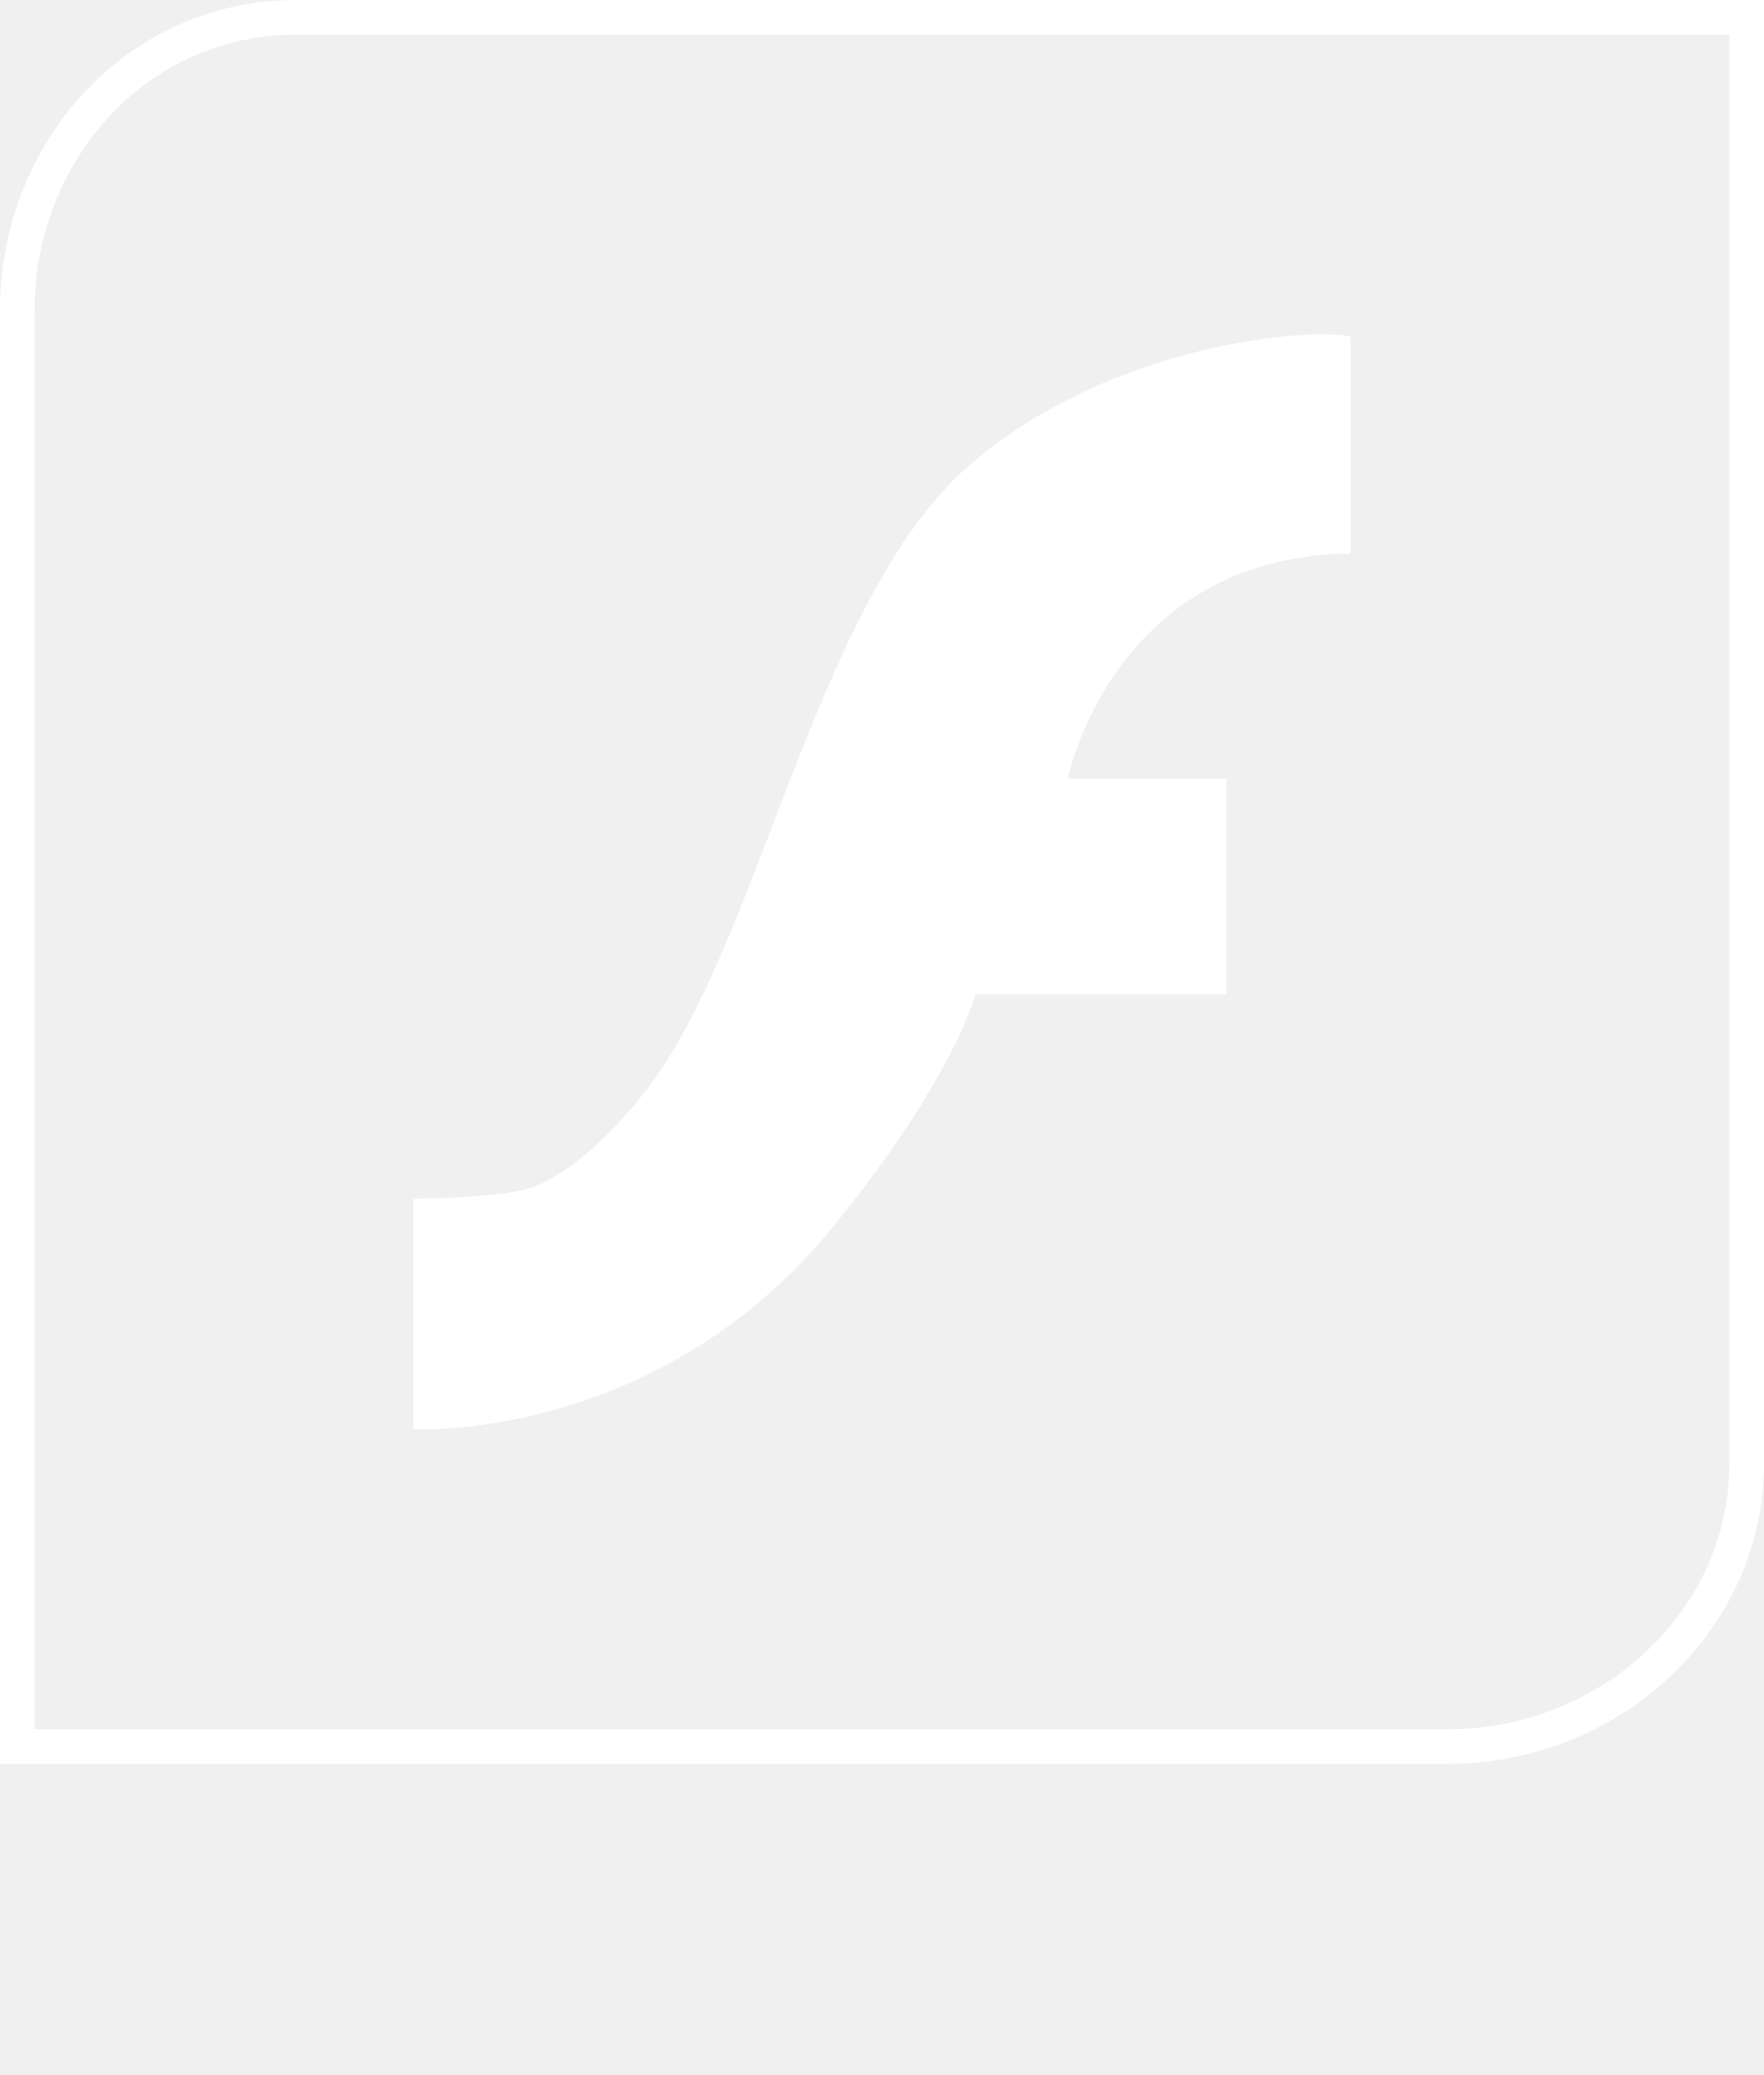
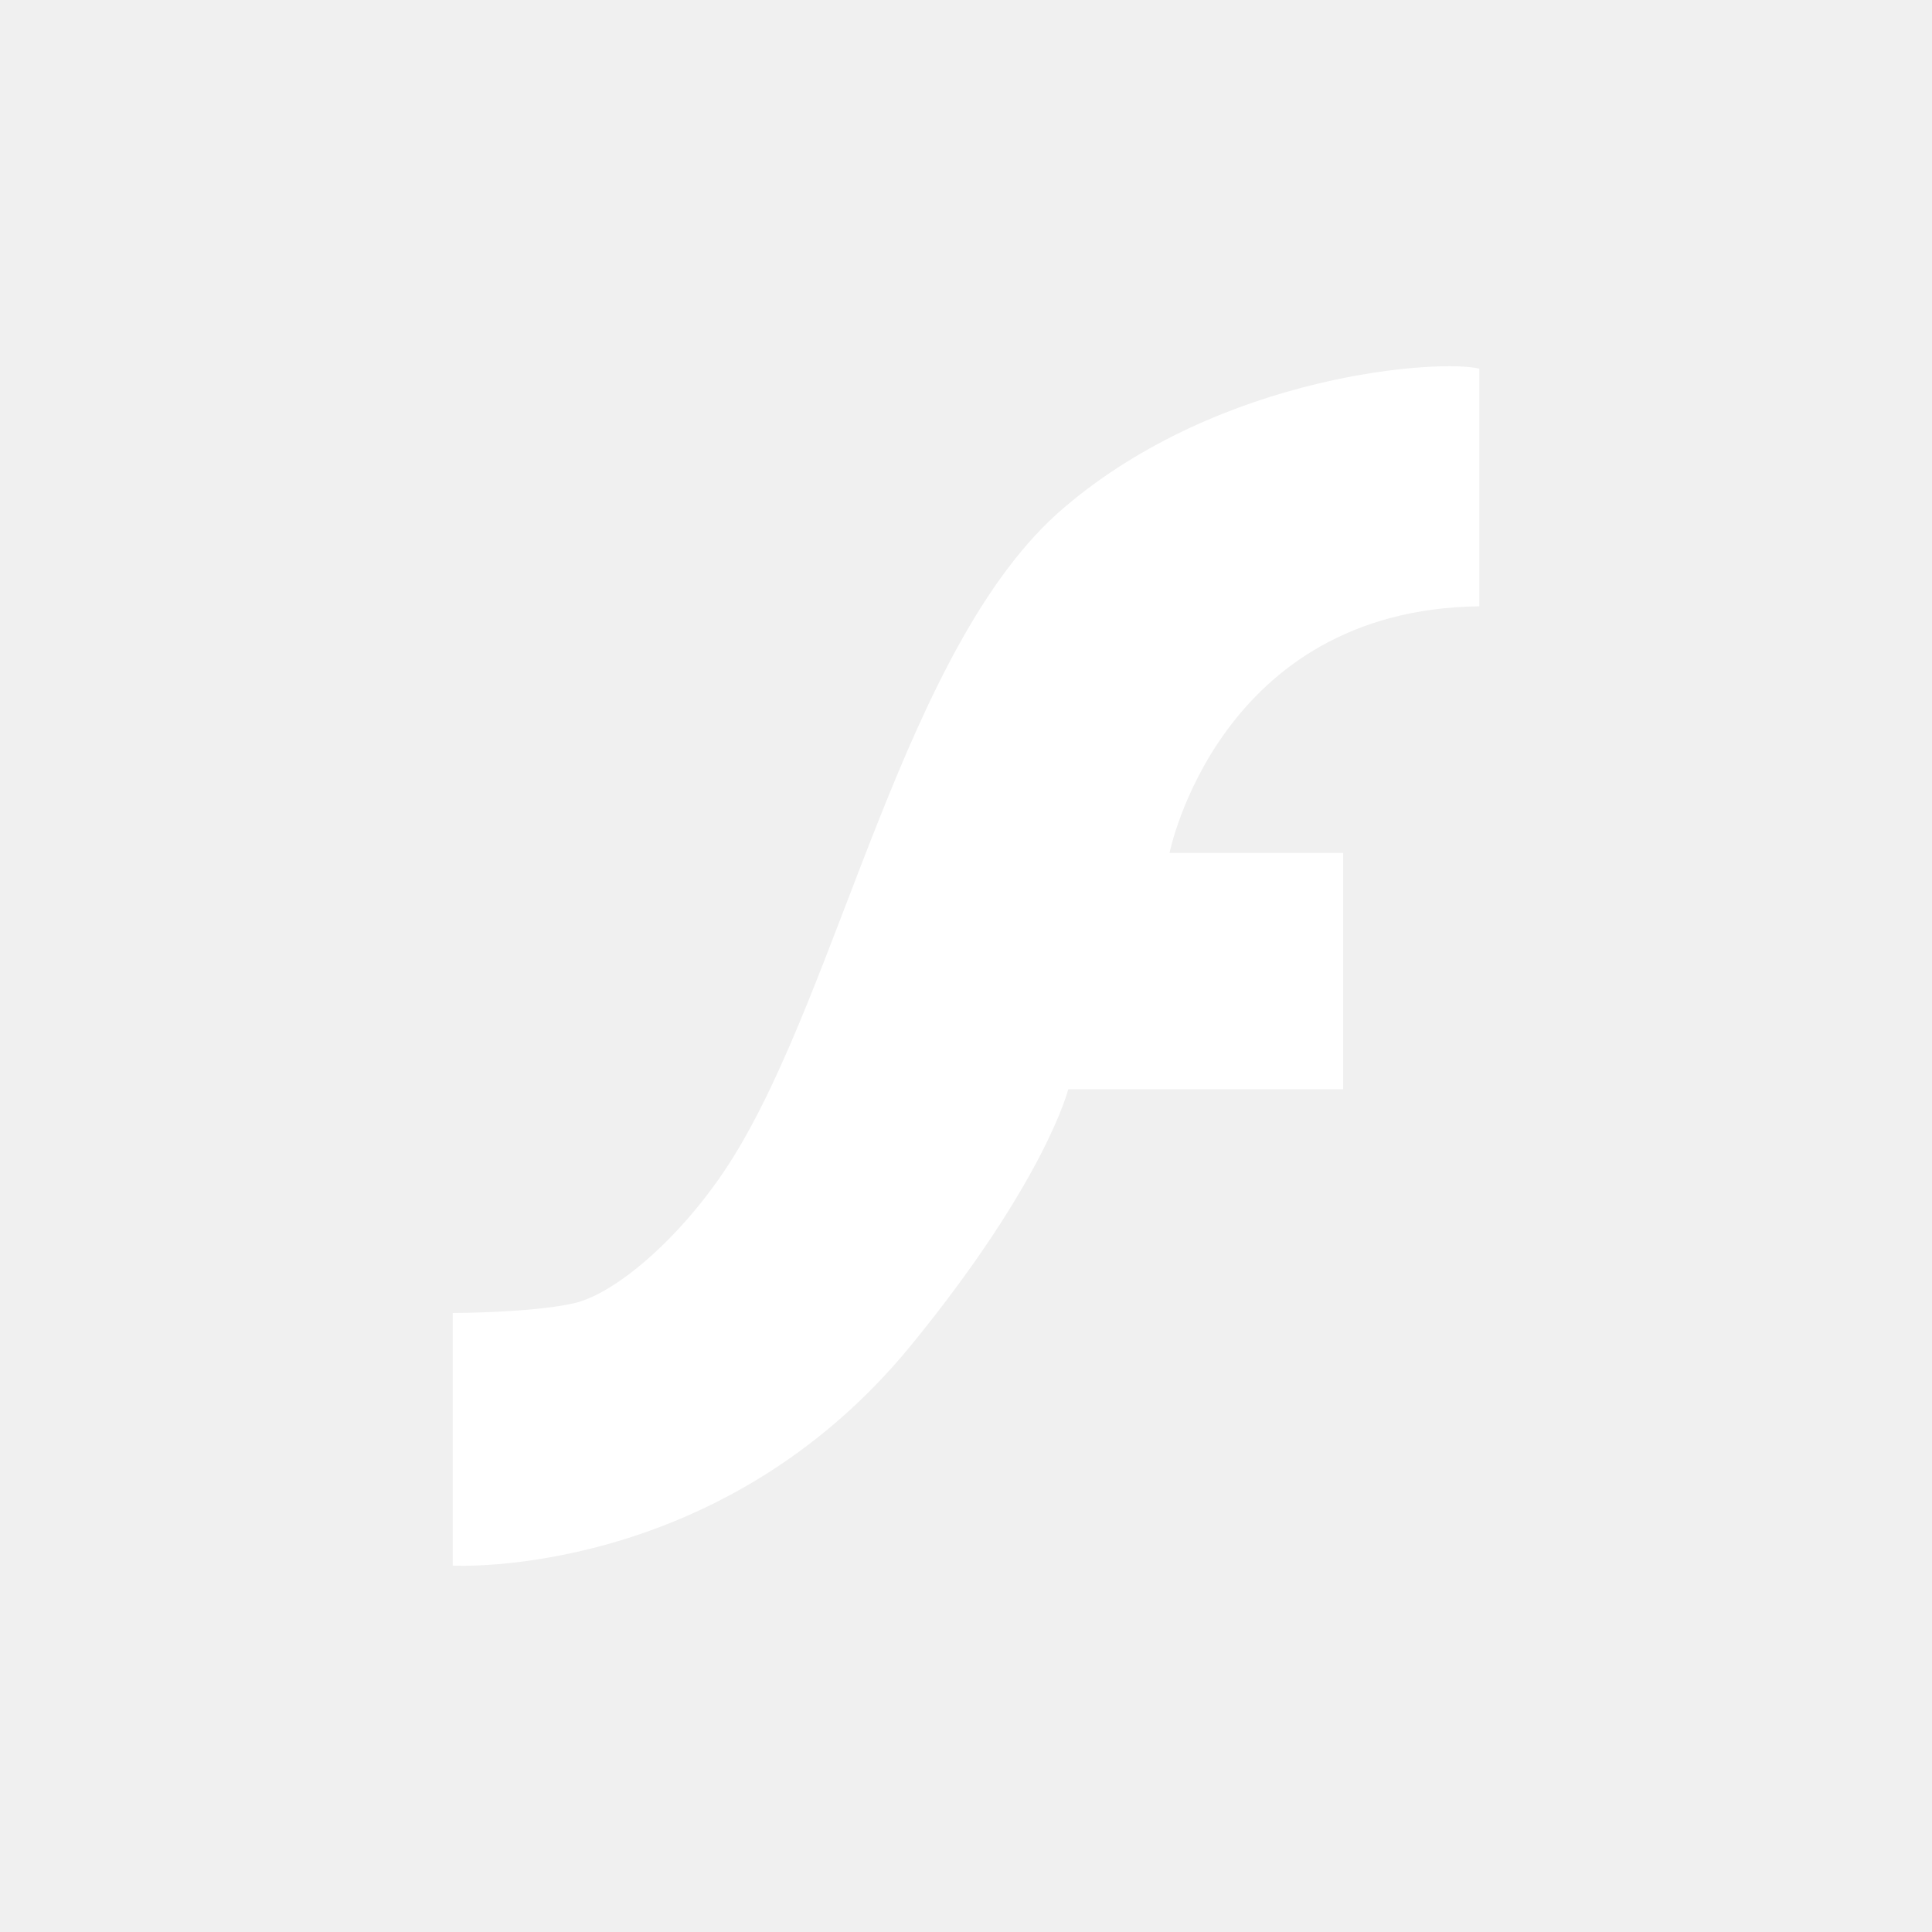
- <svg xmlns="http://www.w3.org/2000/svg" version="1.1" id="Layer_1" x="0px" y="0px" width="153px" height="180px" viewBox="0 0 153 180" enable-background="new 0 0 153 180" xml:space="preserve">
+ <svg xmlns="http://www.w3.org/2000/svg" version="1.1" id="Layer_1" x="0px" y="0px" width="153px" height="153px" viewBox="0 0 153 153" enable-background="new 0 0 153 153" xml:space="preserve">
  <g>
    <g>
-       <path fill="none" stroke="#FFFFFF" stroke-width="3" stroke-miterlimit="10" d="M151.5,1.5v125.432    c0,13.81-12.002,24.568-25.809,24.568H1.5V26.932C1.5,13.125,11.884,1.5,25.691,1.5H151.5z" />
-     </g>
-     <g>
-       <path fill="#FFFFFF" d="M35.85,103.979c0,0,6.034,0,9.507-0.748c3.475-0.74,8.925-5.545,12.632-11.465    c8.597-13.724,13.657-40.771,26.224-51.522c12.564-10.746,29.989-11.819,32.938-11.044v18.814    C96.466,48.269,92.615,67.55,92.615,67.55h13.751v18.71H84.6c0,0-1.801,7.245-12.455,20.282    c-15.214,18.597-36.295,17.444-36.295,17.444V103.979L35.85,103.979z" />
+       <path fill="#FFFFFF" d="M35.85,103.978c0,0,6.034,0,9.507-0.748c3.476-0.739,8.926-5.545,12.632-11.465    c8.598-13.724,13.657-40.771,26.225-51.521c12.564-10.746,29.989-11.819,32.938-11.044v18.814    c-20.685,0.255-24.535,19.536-24.535,19.536h13.751v18.71H84.6c0,0-1.801,7.245-12.455,20.282    c-15.214,18.597-36.295,17.444-36.295,17.444V103.978L35.85,103.978z" />
    </g>
  </g>
</svg>
